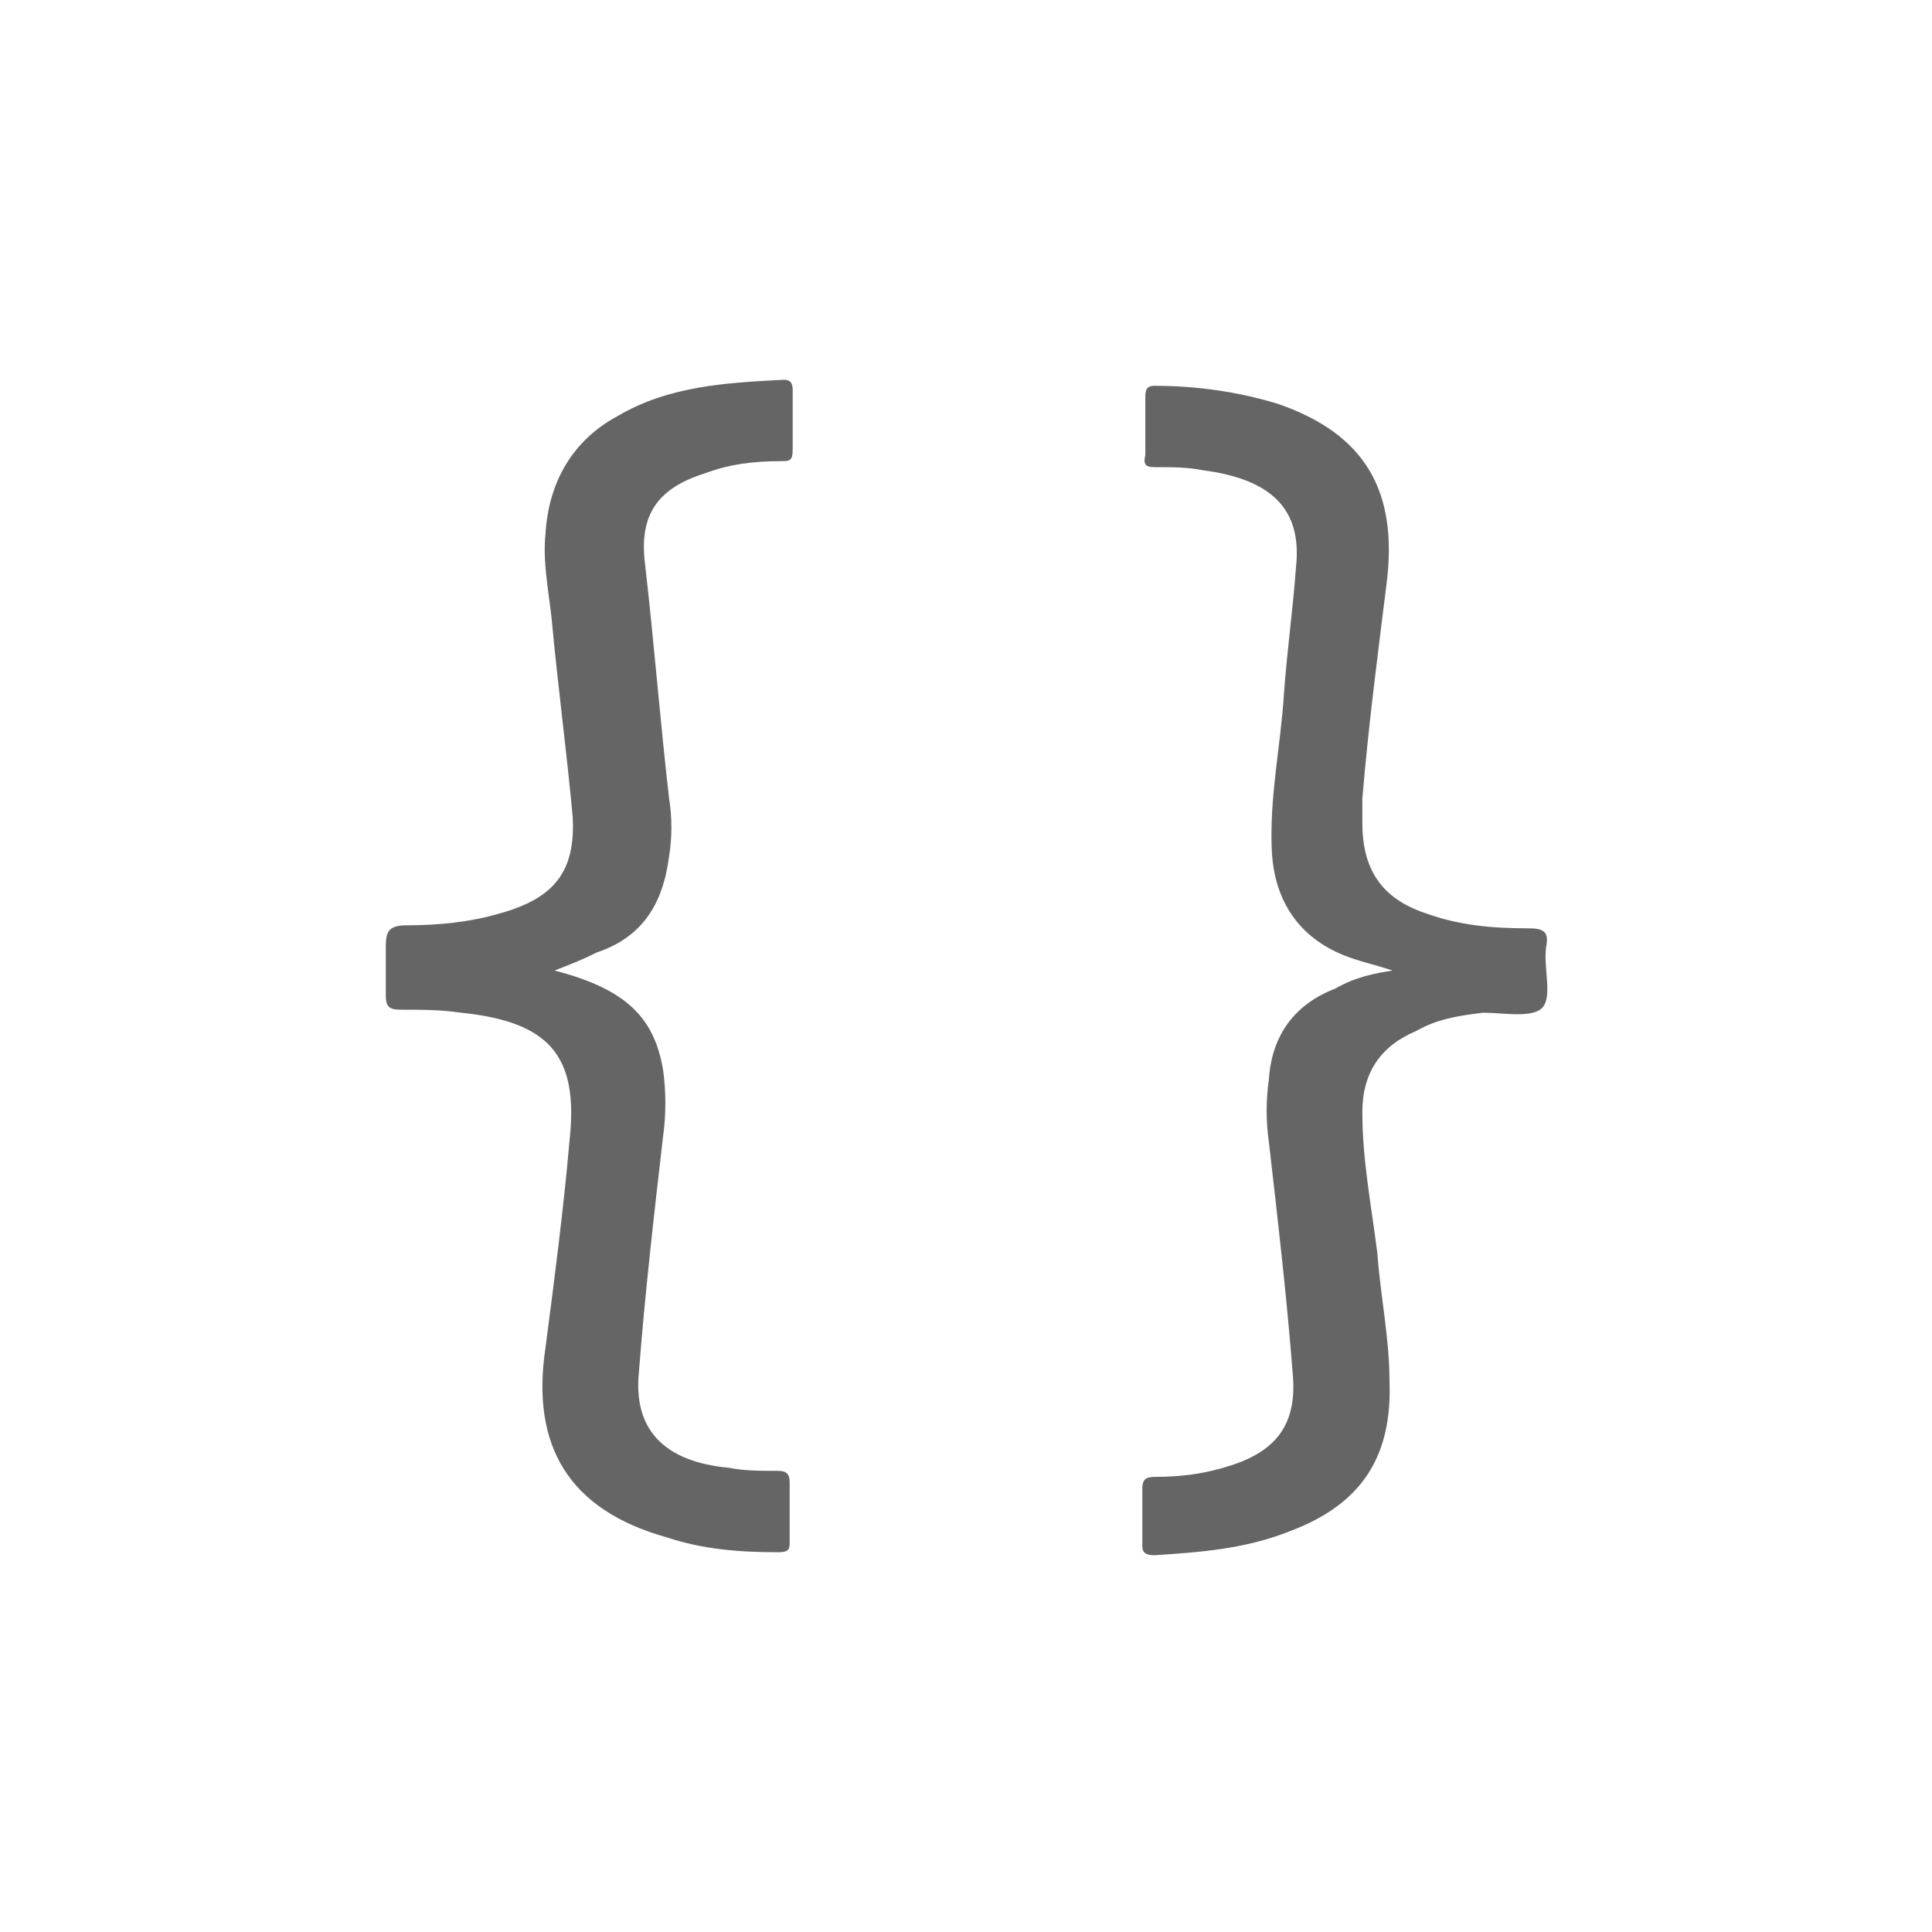
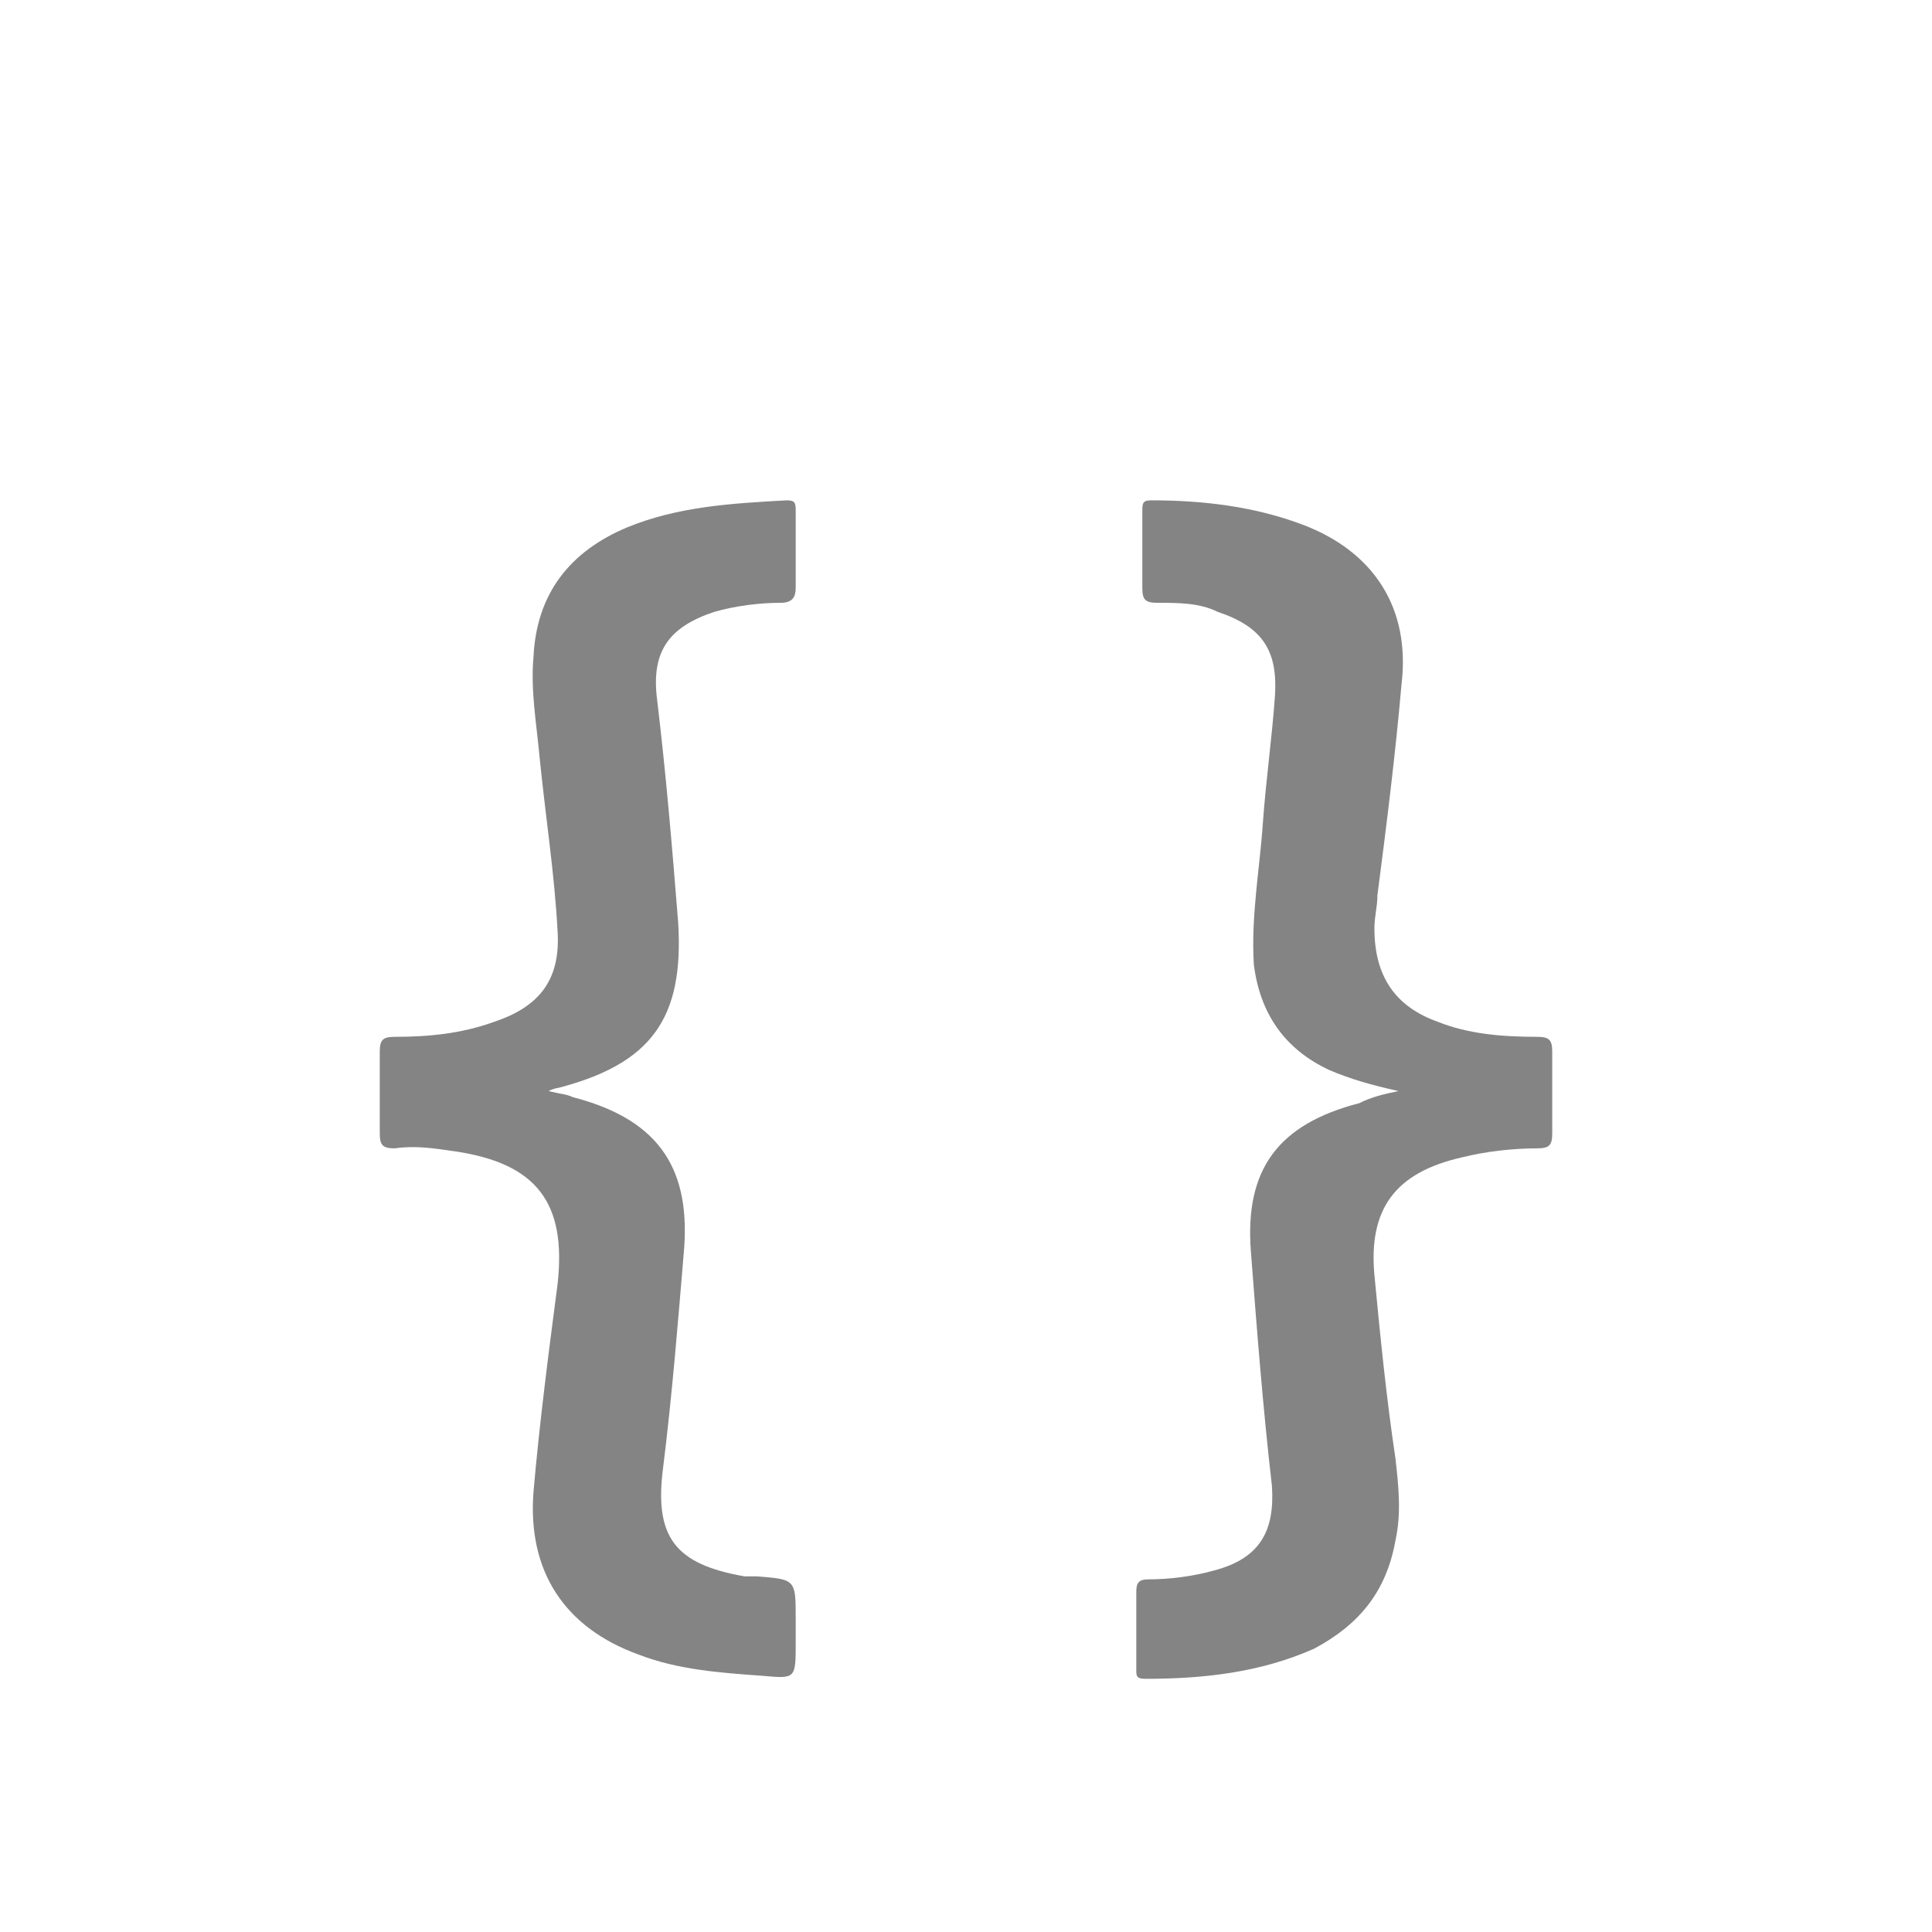
<svg xmlns="http://www.w3.org/2000/svg" version="1.1" id="Layer_1" x="0px" y="0px" width="64.1px" height="64.1px" viewBox="0 0 64.1 64.1" style="enable-background:new 0 0 64.1 64.1;" xml:space="preserve">
  <g>
-     <g>
-       <path style="fill:#656565;" d="M46.2,32.2c-0.6-0.2-1.1-0.3-1.6-0.5c-1.5-0.6-2.3-1.8-2.4-3.4c-0.1-1.8,0.3-3.6,0.4-5.3    c0.1-1.4,0.3-2.8,0.4-4.2c0.2-1.9-0.8-2.9-3.1-3.2c-0.5-0.1-1-0.1-1.5-0.1c-0.3,0-0.5,0-0.4-0.4c0-0.6,0-1.3,0-1.9    c0-0.2,0-0.4,0.3-0.4c1.4,0,2.8,0.2,4.1,0.6c2.9,1,4,2.9,3.6,6c-0.3,2.4-0.6,4.7-0.8,7.1c0,0.3,0,0.5,0,0.8c0,1.5,0.6,2.5,2.1,3    c1.1,0.4,2.2,0.5,3.4,0.5c0.5,0,0.7,0.1,0.6,0.6c-0.1,0.7,0.2,1.6-0.1,2c-0.3,0.4-1.3,0.2-2,0.2c-0.8,0.1-1.5,0.2-2.2,0.6    c-1.2,0.5-1.8,1.4-1.8,2.7c0,1.6,0.3,3.1,0.5,4.7c0.1,1.4,0.4,2.8,0.4,4.2c0.1,2.5-0.9,4.1-3.3,5c-1.5,0.6-3,0.7-4.5,0.8    c-0.3,0-0.4-0.1-0.4-0.3c0-0.6,0-1.3,0-1.9c0-0.3,0.1-0.4,0.4-0.4c0.9,0,1.7-0.1,2.6-0.4c1.5-0.5,2.1-1.4,2-2.9    c-0.2-2.6-0.5-5.2-0.8-7.8c-0.1-0.7-0.1-1.4,0-2.1c0.1-1.5,0.9-2.5,2.2-3C45,32.4,45.6,32.3,46.2,32.2z" />
-       <path style="fill:#656565;" d="M18.4,32.2c2.3,0.6,3.3,1.5,3.6,3.3c0.1,0.7,0.1,1.5,0,2.2c-0.3,2.6-0.6,5.2-0.8,7.8    c-0.2,1.9,0.8,3,3,3.2c0.5,0.1,1,0.1,1.6,0.1c0.3,0,0.4,0.1,0.4,0.4c0,0.6,0,1.2,0,1.9c0,0.3,0,0.4-0.4,0.4    c-1.3,0-2.5-0.1-3.7-0.5c-3.2-0.9-4.5-3-4-6.3c0.3-2.3,0.6-4.6,0.8-6.9c0.3-2.8-0.7-3.9-3.6-4.2c-0.7-0.1-1.3-0.1-2-0.1    c-0.4,0-0.5-0.1-0.5-0.5c0-0.5,0-1,0-1.6c0-0.5,0.1-0.7,0.7-0.7c1,0,2.1-0.1,3.1-0.4c1.8-0.5,2.5-1.4,2.4-3.2    c-0.2-2.2-0.5-4.4-0.7-6.6c-0.1-0.9-0.3-1.9-0.2-2.8c0.1-1.7,0.9-3.1,2.4-3.9c1.7-1,3.6-1.1,5.5-1.2c0.3,0,0.3,0.2,0.3,0.4    c0,0.6,0,1.3,0,1.9c0,0.4-0.1,0.4-0.4,0.4c-0.9,0-1.7,0.1-2.5,0.4c-1.6,0.5-2.2,1.4-2,3c0.3,2.6,0.5,5.2,0.8,7.8    c0.1,0.6,0.1,1.3,0,1.9c-0.2,1.6-0.9,2.7-2.4,3.2C19.2,31.9,18.9,32,18.4,32.2z" />
-     </g>
+     <path style="fill:#848484;" d="M46.4,36.2c-0.9-0.2-1.6-0.4-2.3-0.7c-1.5-0.7-2.3-1.9-2.5-3.5c-0.1-1.6,0.2-3.2,0.3-4.7   c0.1-1.4,0.3-2.8,0.4-4.2c0.1-1.5-0.4-2.3-1.9-2.8c-0.6-0.3-1.3-0.3-2-0.3c-0.4,0-0.5-0.1-0.5-0.5c0-0.8,0-1.7,0-2.5   c0-0.3,0-0.4,0.3-0.4c1.7,0,3.4,0.2,5,0.8c2.4,0.9,3.6,2.8,3.3,5.3c-0.2,2.3-0.5,4.7-0.8,7c0,0.4-0.1,0.7-0.1,1.1   c0,1.6,0.7,2.6,2.1,3.1c1,0.4,2.1,0.5,3.3,0.5c0.4,0,0.5,0.1,0.5,0.5c0,0.9,0,1.8,0,2.7c0,0.4-0.1,0.5-0.5,0.5   c-0.8,0-1.7,0.1-2.5,0.3c-2.2,0.5-3.1,1.7-2.9,3.9c0.2,2.1,0.4,4.1,0.7,6.1c0.1,0.9,0.2,1.8,0,2.7c-0.3,1.7-1.2,2.8-2.7,3.6   c-1.8,0.8-3.7,1-5.6,1c-0.3,0-0.3-0.1-0.3-0.3c0-0.9,0-1.8,0-2.6c0-0.3,0.1-0.4,0.4-0.4c0.7,0,1.5-0.1,2.2-0.3   c1.5-0.4,2-1.3,1.9-2.8c-0.3-2.6-0.5-5.2-0.7-7.8c-0.2-2.7,0.9-4.2,3.6-4.9C45.5,36.4,45.9,36.3,46.4,36.2z" />
+     <path style="fill:#848484;" d="M18.2,36.2c0.4,0.1,0.6,0.1,0.8,0.2c2.7,0.7,3.9,2.2,3.7,5c-0.2,2.4-0.4,4.9-0.7,7.3   c-0.3,2.3,0.4,3.2,2.7,3.6c0.1,0,0.3,0,0.4,0c1.3,0.1,1.3,0.1,1.3,1.4c0,0.3,0,0.5,0,0.8c0,1.2,0,1.2-1.1,1.1   c-1.4-0.1-2.8-0.2-4.1-0.7c-2.5-0.9-3.7-2.8-3.5-5.4c0.2-2.3,0.5-4.6,0.8-6.9c0.3-2.7-0.7-4-3.4-4.4c-0.7-0.1-1.3-0.2-2-0.1   c-0.4,0-0.5-0.1-0.5-0.5c0-0.9,0-1.8,0-2.7c0-0.4,0.1-0.5,0.5-0.5c1.1,0,2.2-0.1,3.3-0.5c1.5-0.5,2.2-1.4,2.1-3   c-0.1-1.9-0.4-3.8-0.6-5.8c-0.1-1.1-0.3-2.2-0.2-3.3c0.1-2.1,1.2-3.5,3.1-4.3c1.7-0.7,3.5-0.8,5.3-0.9c0.3,0,0.3,0.1,0.3,0.4   c0,0.8,0,1.7,0,2.5c0,0.3-0.1,0.5-0.5,0.5c-0.7,0-1.5,0.1-2.2,0.3c-1.5,0.5-2.1,1.3-1.9,2.9c0.3,2.5,0.5,4.9,0.7,7.4   c0.2,3.2-0.9,4.7-4,5.5C18.5,36.1,18.4,36.1,18.2,36.2z" />
  </g>
</svg>
